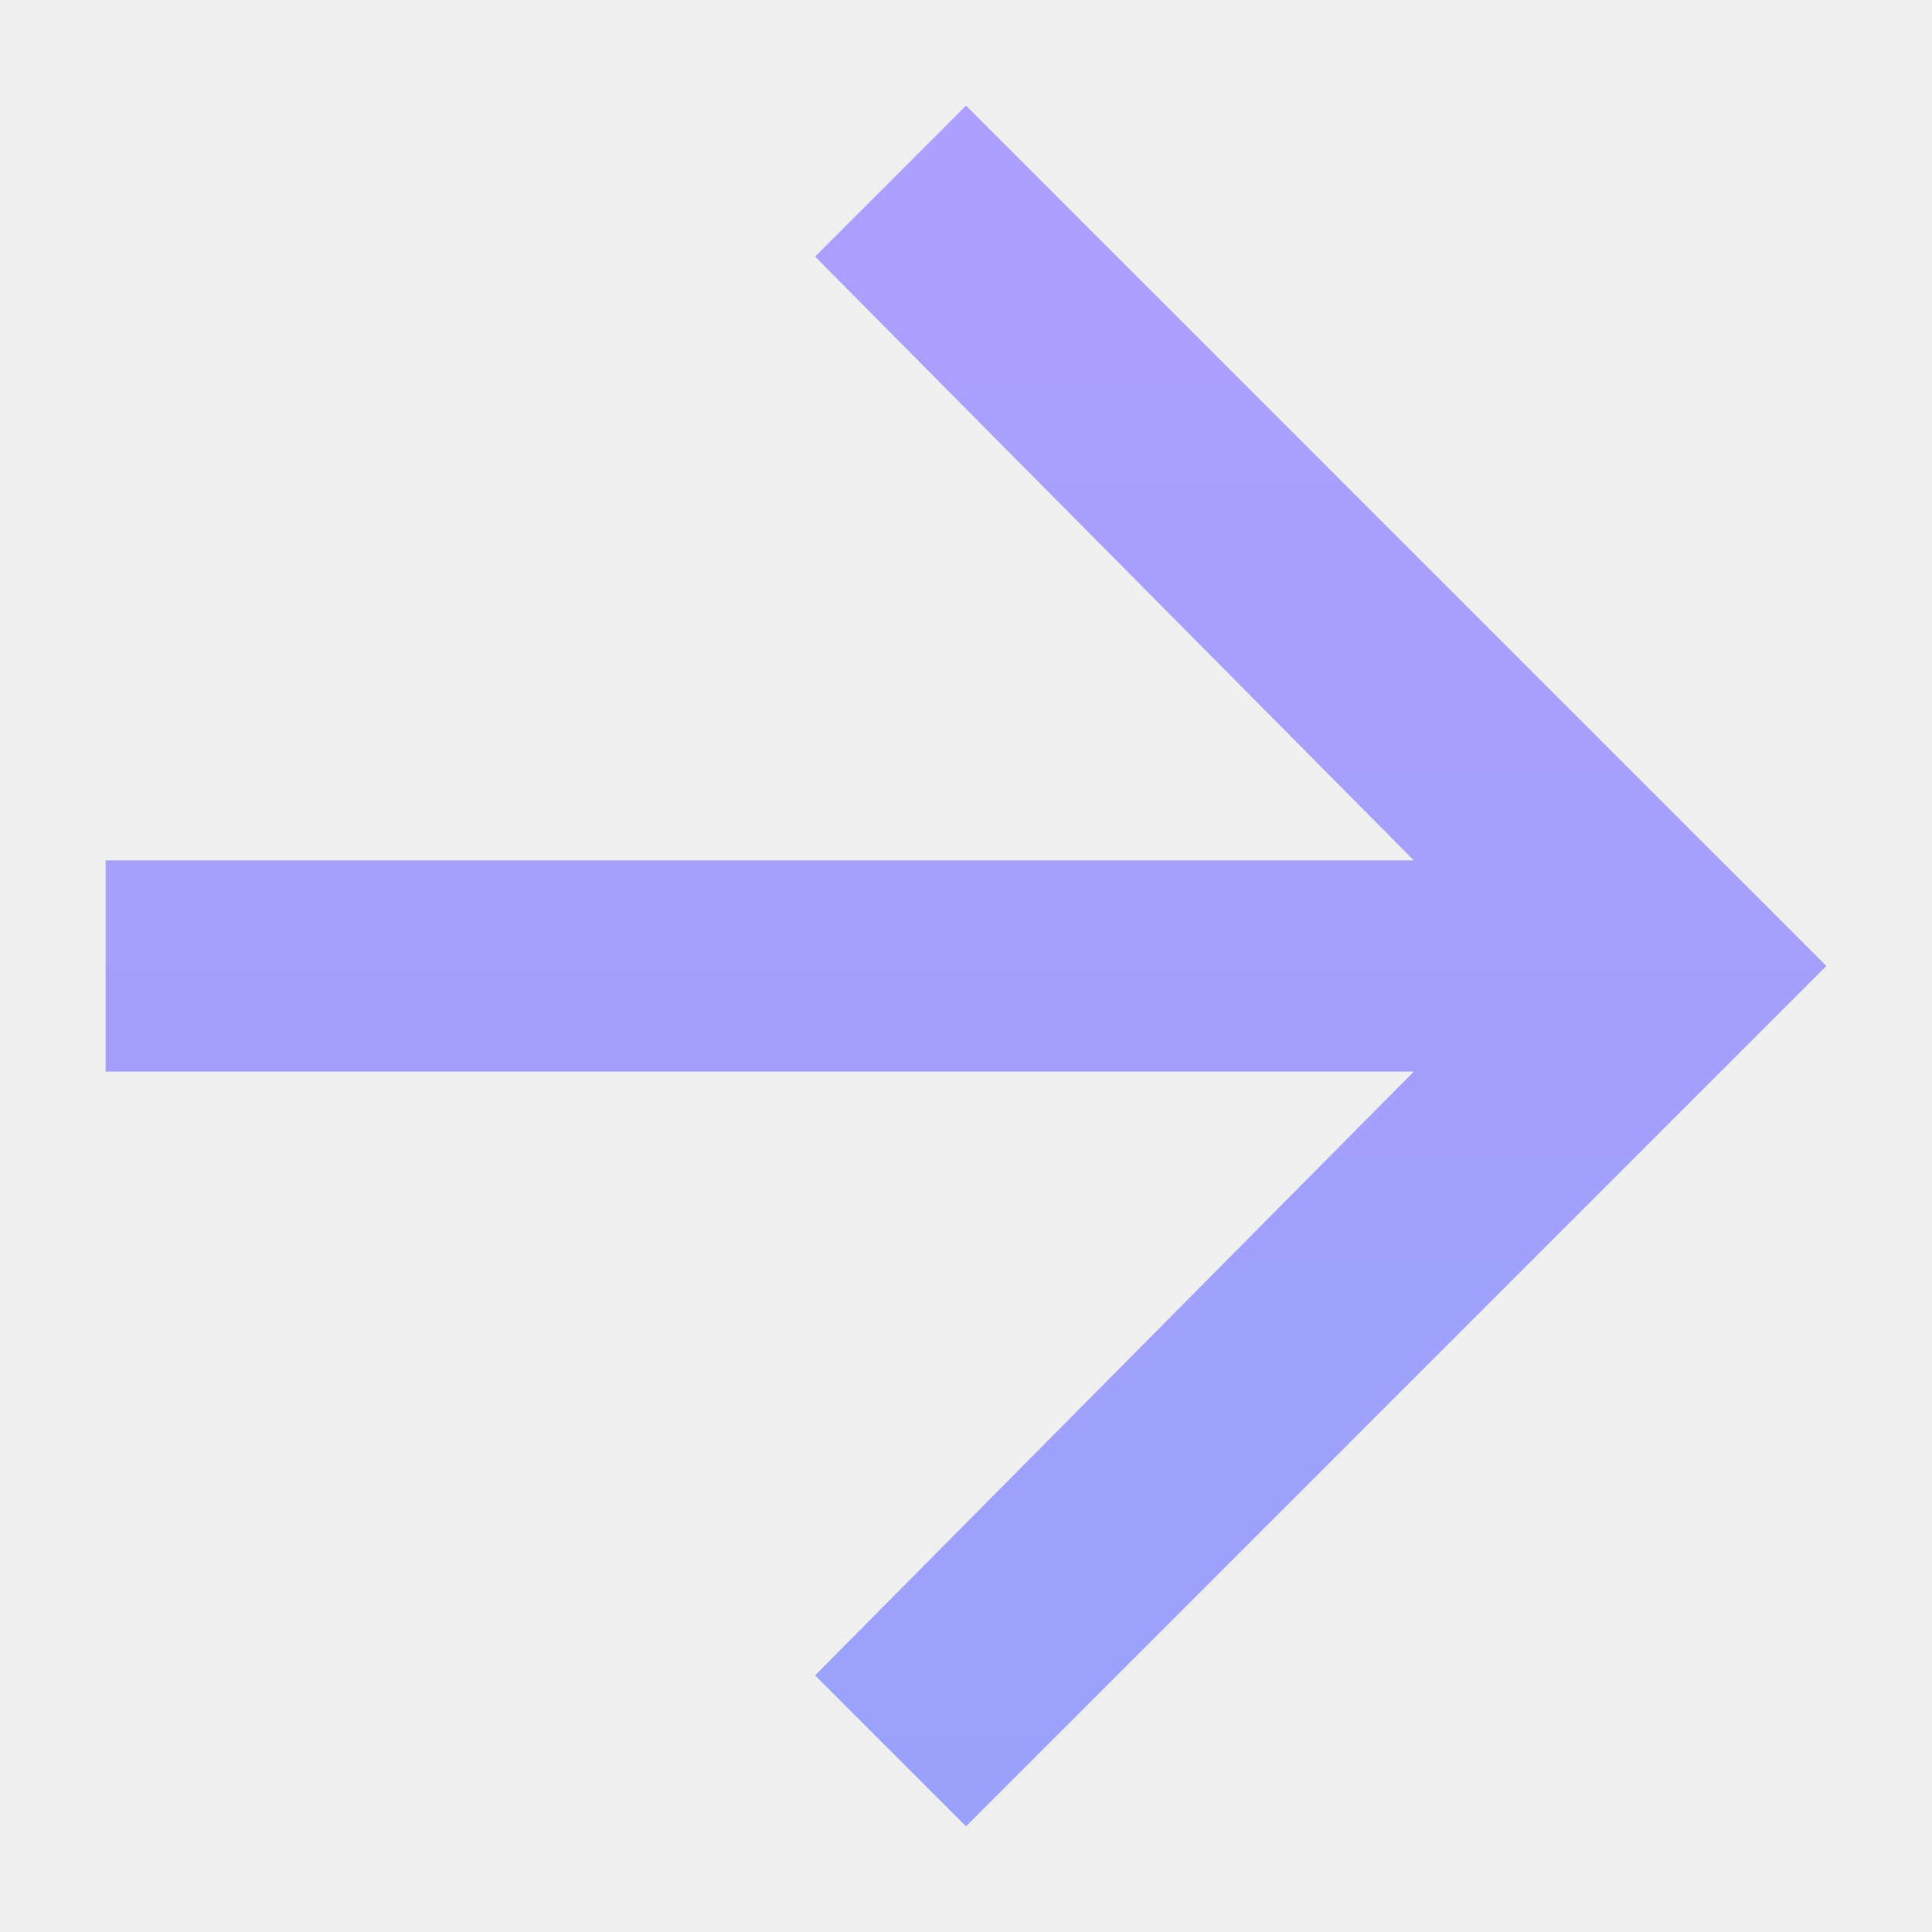
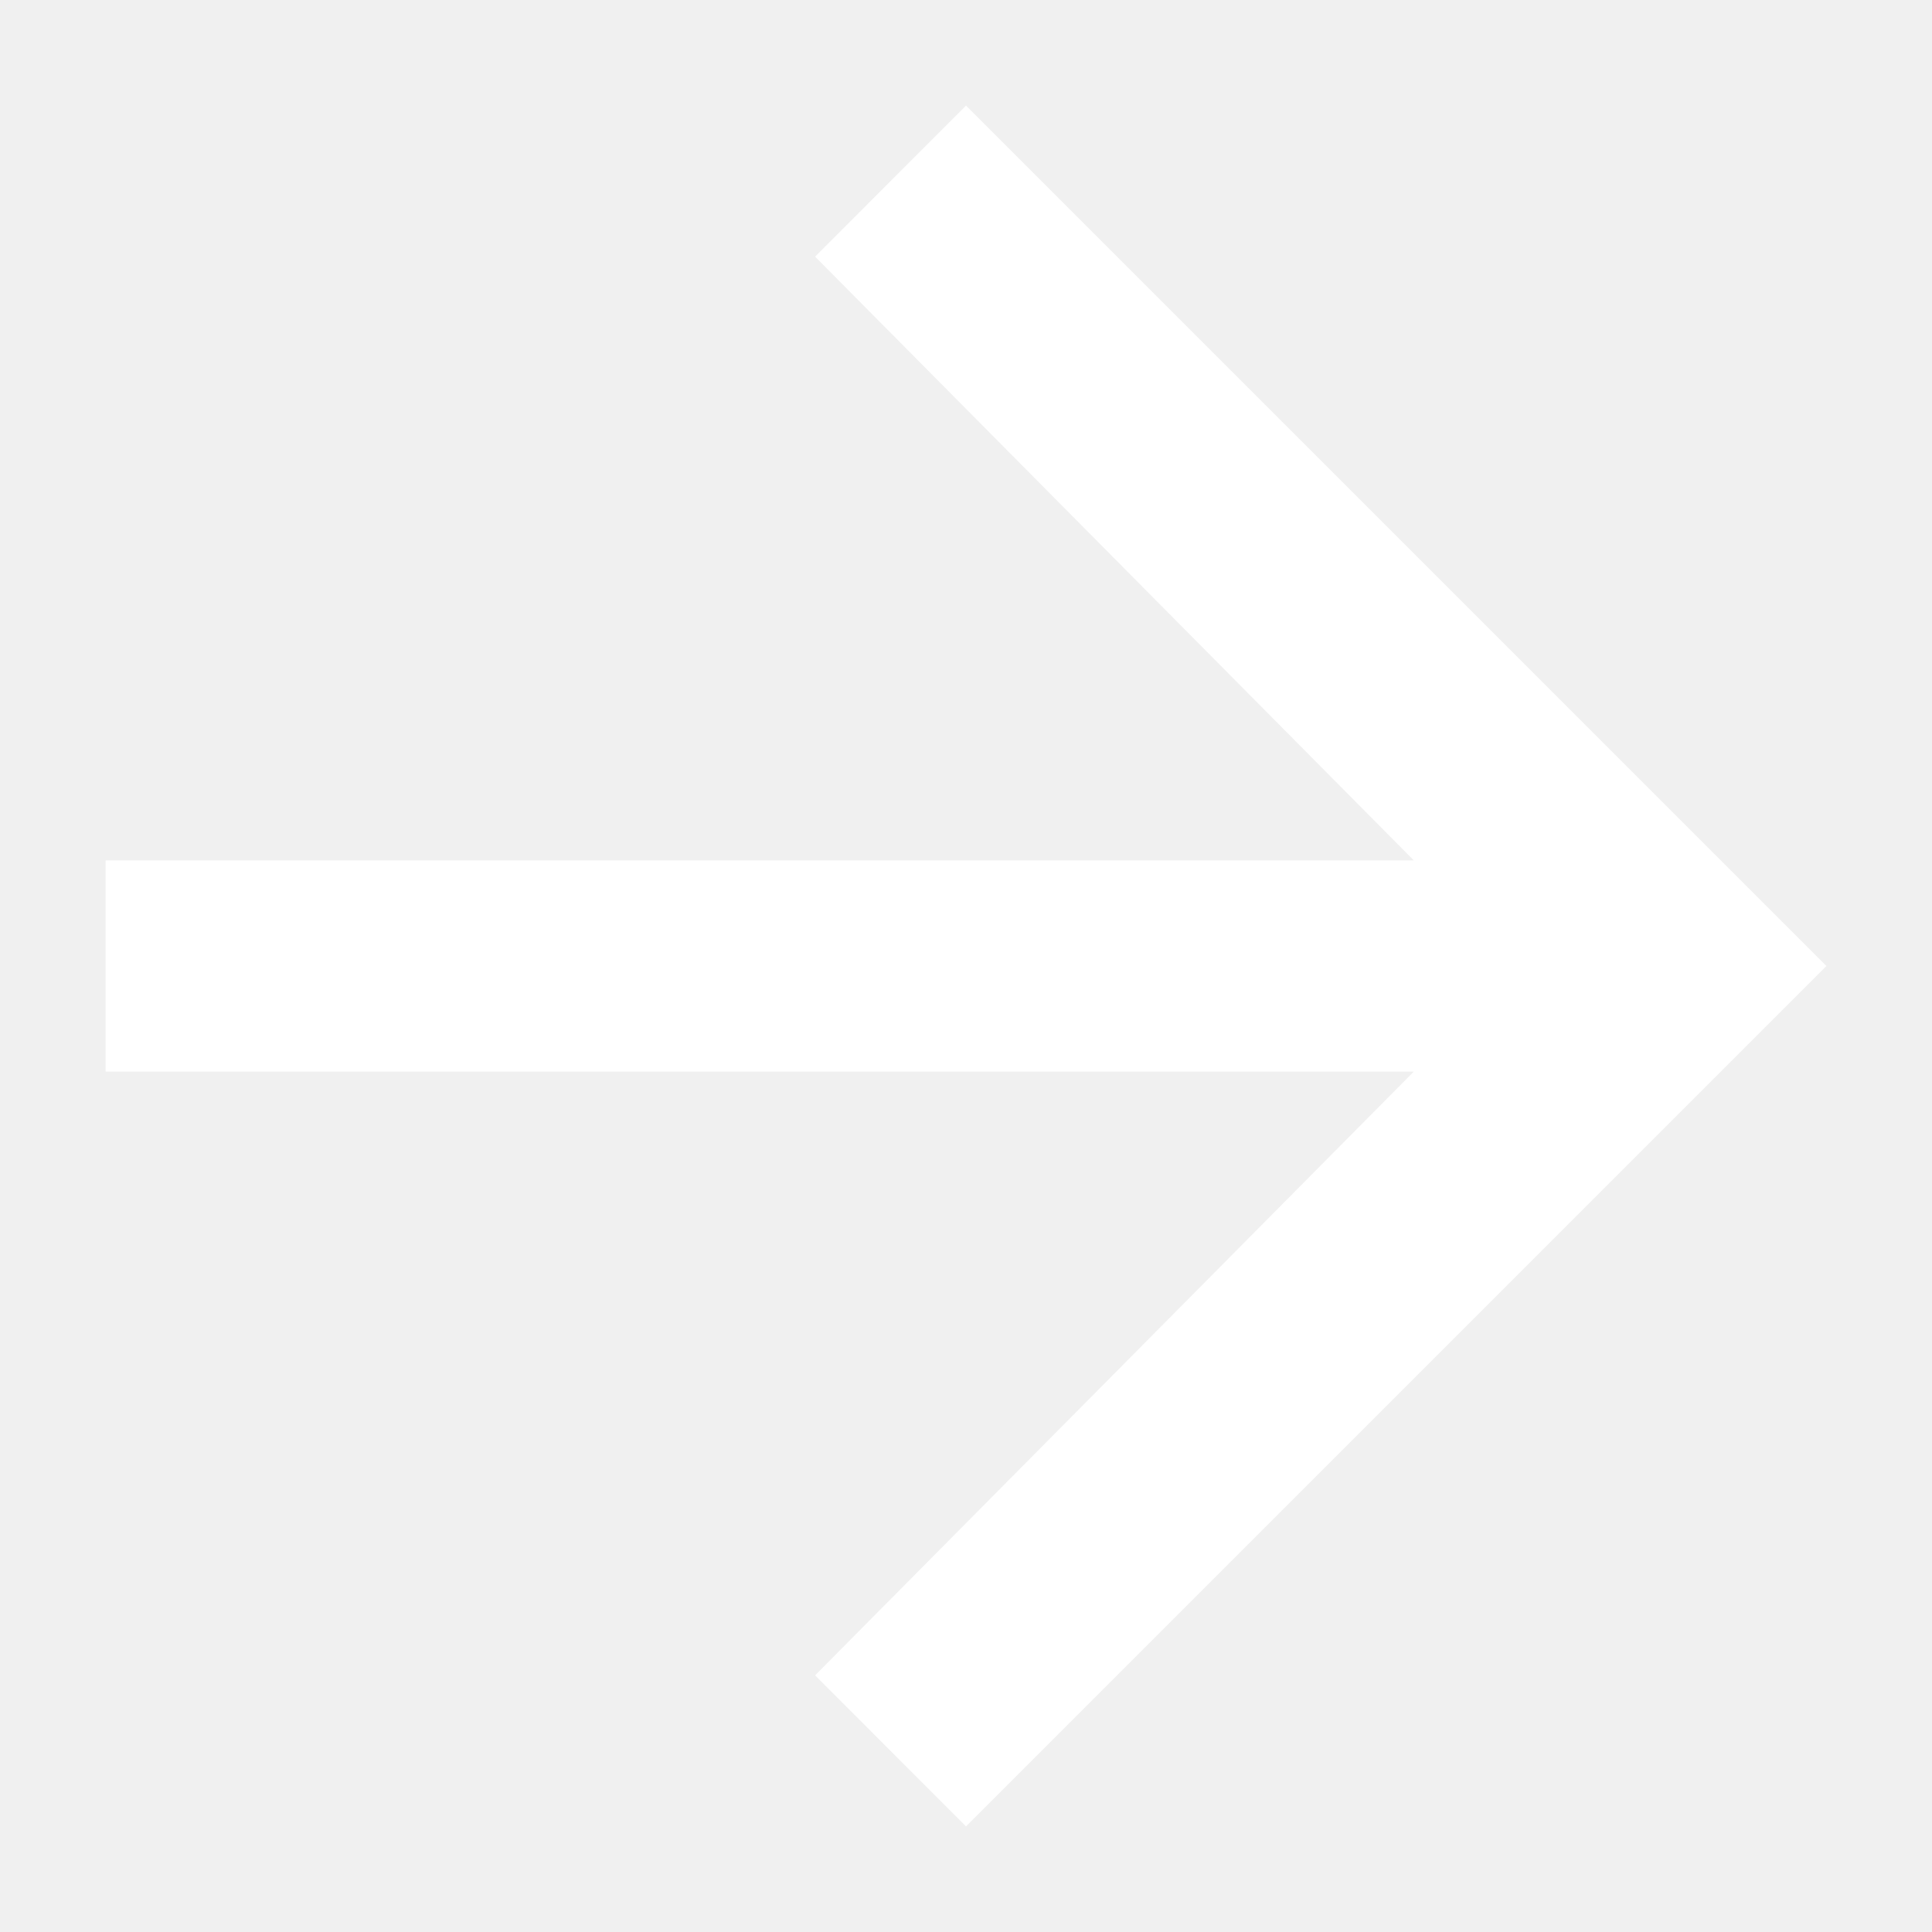
<svg xmlns="http://www.w3.org/2000/svg" width="18" height="18" viewBox="0 0 18 18" fill="none">
-   <path d="M9 0.984L17.016 9L9 17.016L7.594 15.609L13.172 9.984H0.984V8.016H13.172L7.594 2.391L9 0.984Z" fill="url(#paint0_linear_18445:386)" />
-   <defs>
-     <linearGradient id="paint0_linear_18445:386" x1="9" y1="-13" x2="9" y2="31" gradientUnits="userSpaceOnUse">
-       <stop stop-color="#BC9CFF" />
-       <stop offset="1" stop-color="#8BA4F9" />
-     </linearGradient>
-   </defs>
+   <path d="M9 0.984L17.016 9L9 17.016L7.594 15.609L13.172 9.984H0.984V8.016H13.172L7.594 2.391L9 0.984Z" fill="white" />
</svg>
